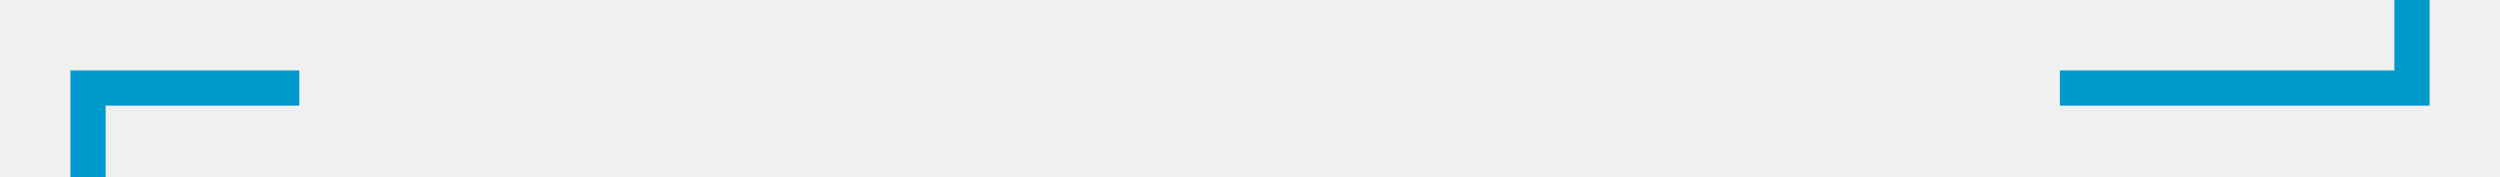
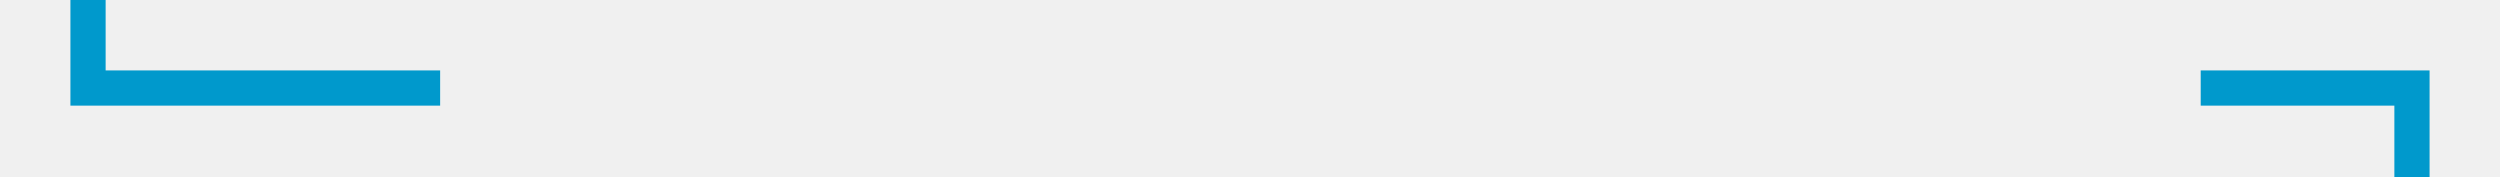
- <svg xmlns="http://www.w3.org/2000/svg" version="1.1" width="142px" height="10px" preserveAspectRatio="xMinYMid meet" viewBox="480 246  142 8">
+ <svg xmlns="http://www.w3.org/2000/svg" version="1.1" width="142px" height="10px" preserveAspectRatio="xMinYMid meet" viewBox="612 246  142 8">
  <defs>
-     <mask fill="white" id="clip92">
-       <path d="M 497 236  L 597 236  L 597 264  L 497 264  Z M 475 227  L 620 227  L 620 290  L 475 290  Z " fill-rule="evenodd" />
+     <mask fill="white" id="clip232">
+       <path d="M 637 236  L 737 236  L 737 264  L 637 264  Z M 614 227  L 759 227  L 759 290  L 614 290  Z " fill-rule="evenodd" />
    </mask>
  </defs>
-   <path d="M 617 227  L 617 250  L 485 250  L 485 279  " stroke-width="2" stroke="#0099cc" fill="none" mask="url(#clip92)" />
-   <path d="M 489.293 273.893  L 485 278.186  L 480.707 273.893  L 479.293 275.307  L 484.293 280.307  L 485 281.014  L 485.707 280.307  L 490.707 275.307  L 489.293 273.893  Z " fill-rule="nonzero" fill="#0099cc" stroke="none" mask="url(#clip92)" />
+   <path d="M 617 227  L 617 250  L 749 250  L 749 279  " stroke-width="2" stroke="#0099cc" fill="none" mask="url(#clip232)" />
+   <path d="M 753.293 273.893  L 749 278.186  L 744.707 273.893  L 743.293 275.307  L 748.293 280.307  L 749 281.014  L 749.707 280.307  L 754.707 275.307  L 753.293 273.893  Z " fill-rule="nonzero" fill="#0099cc" stroke="none" mask="url(#clip232)" />
</svg>
